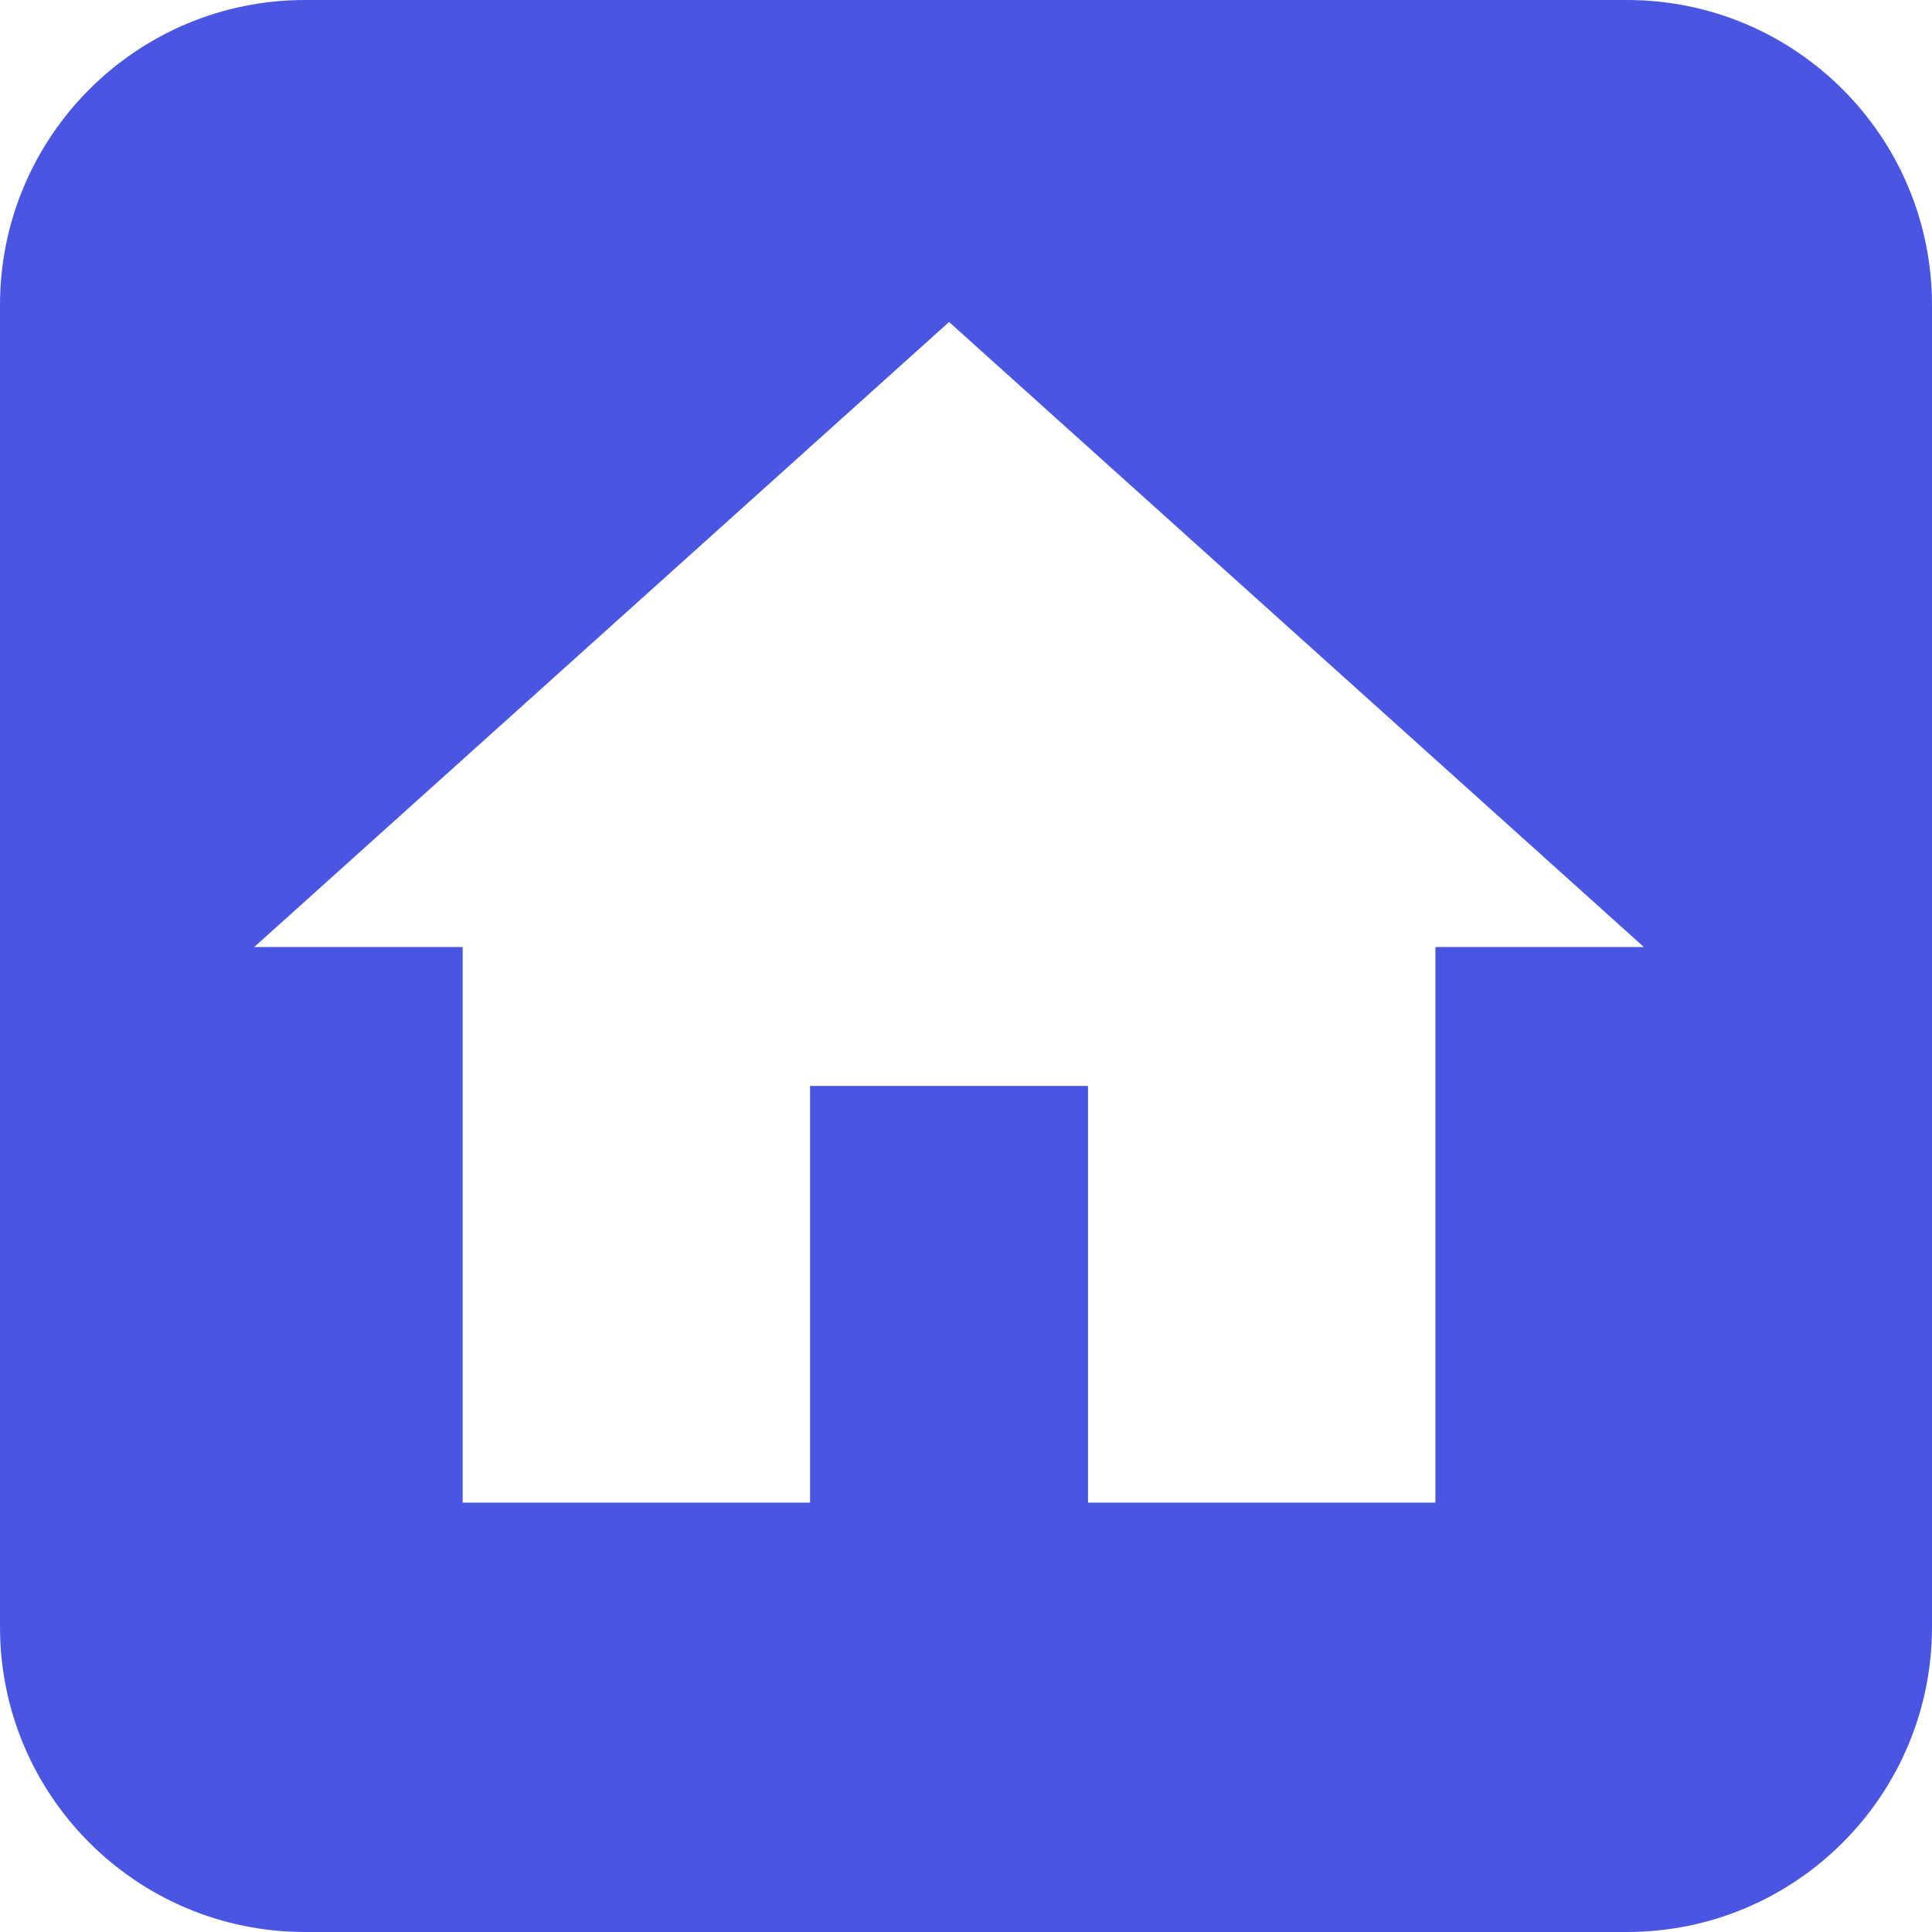
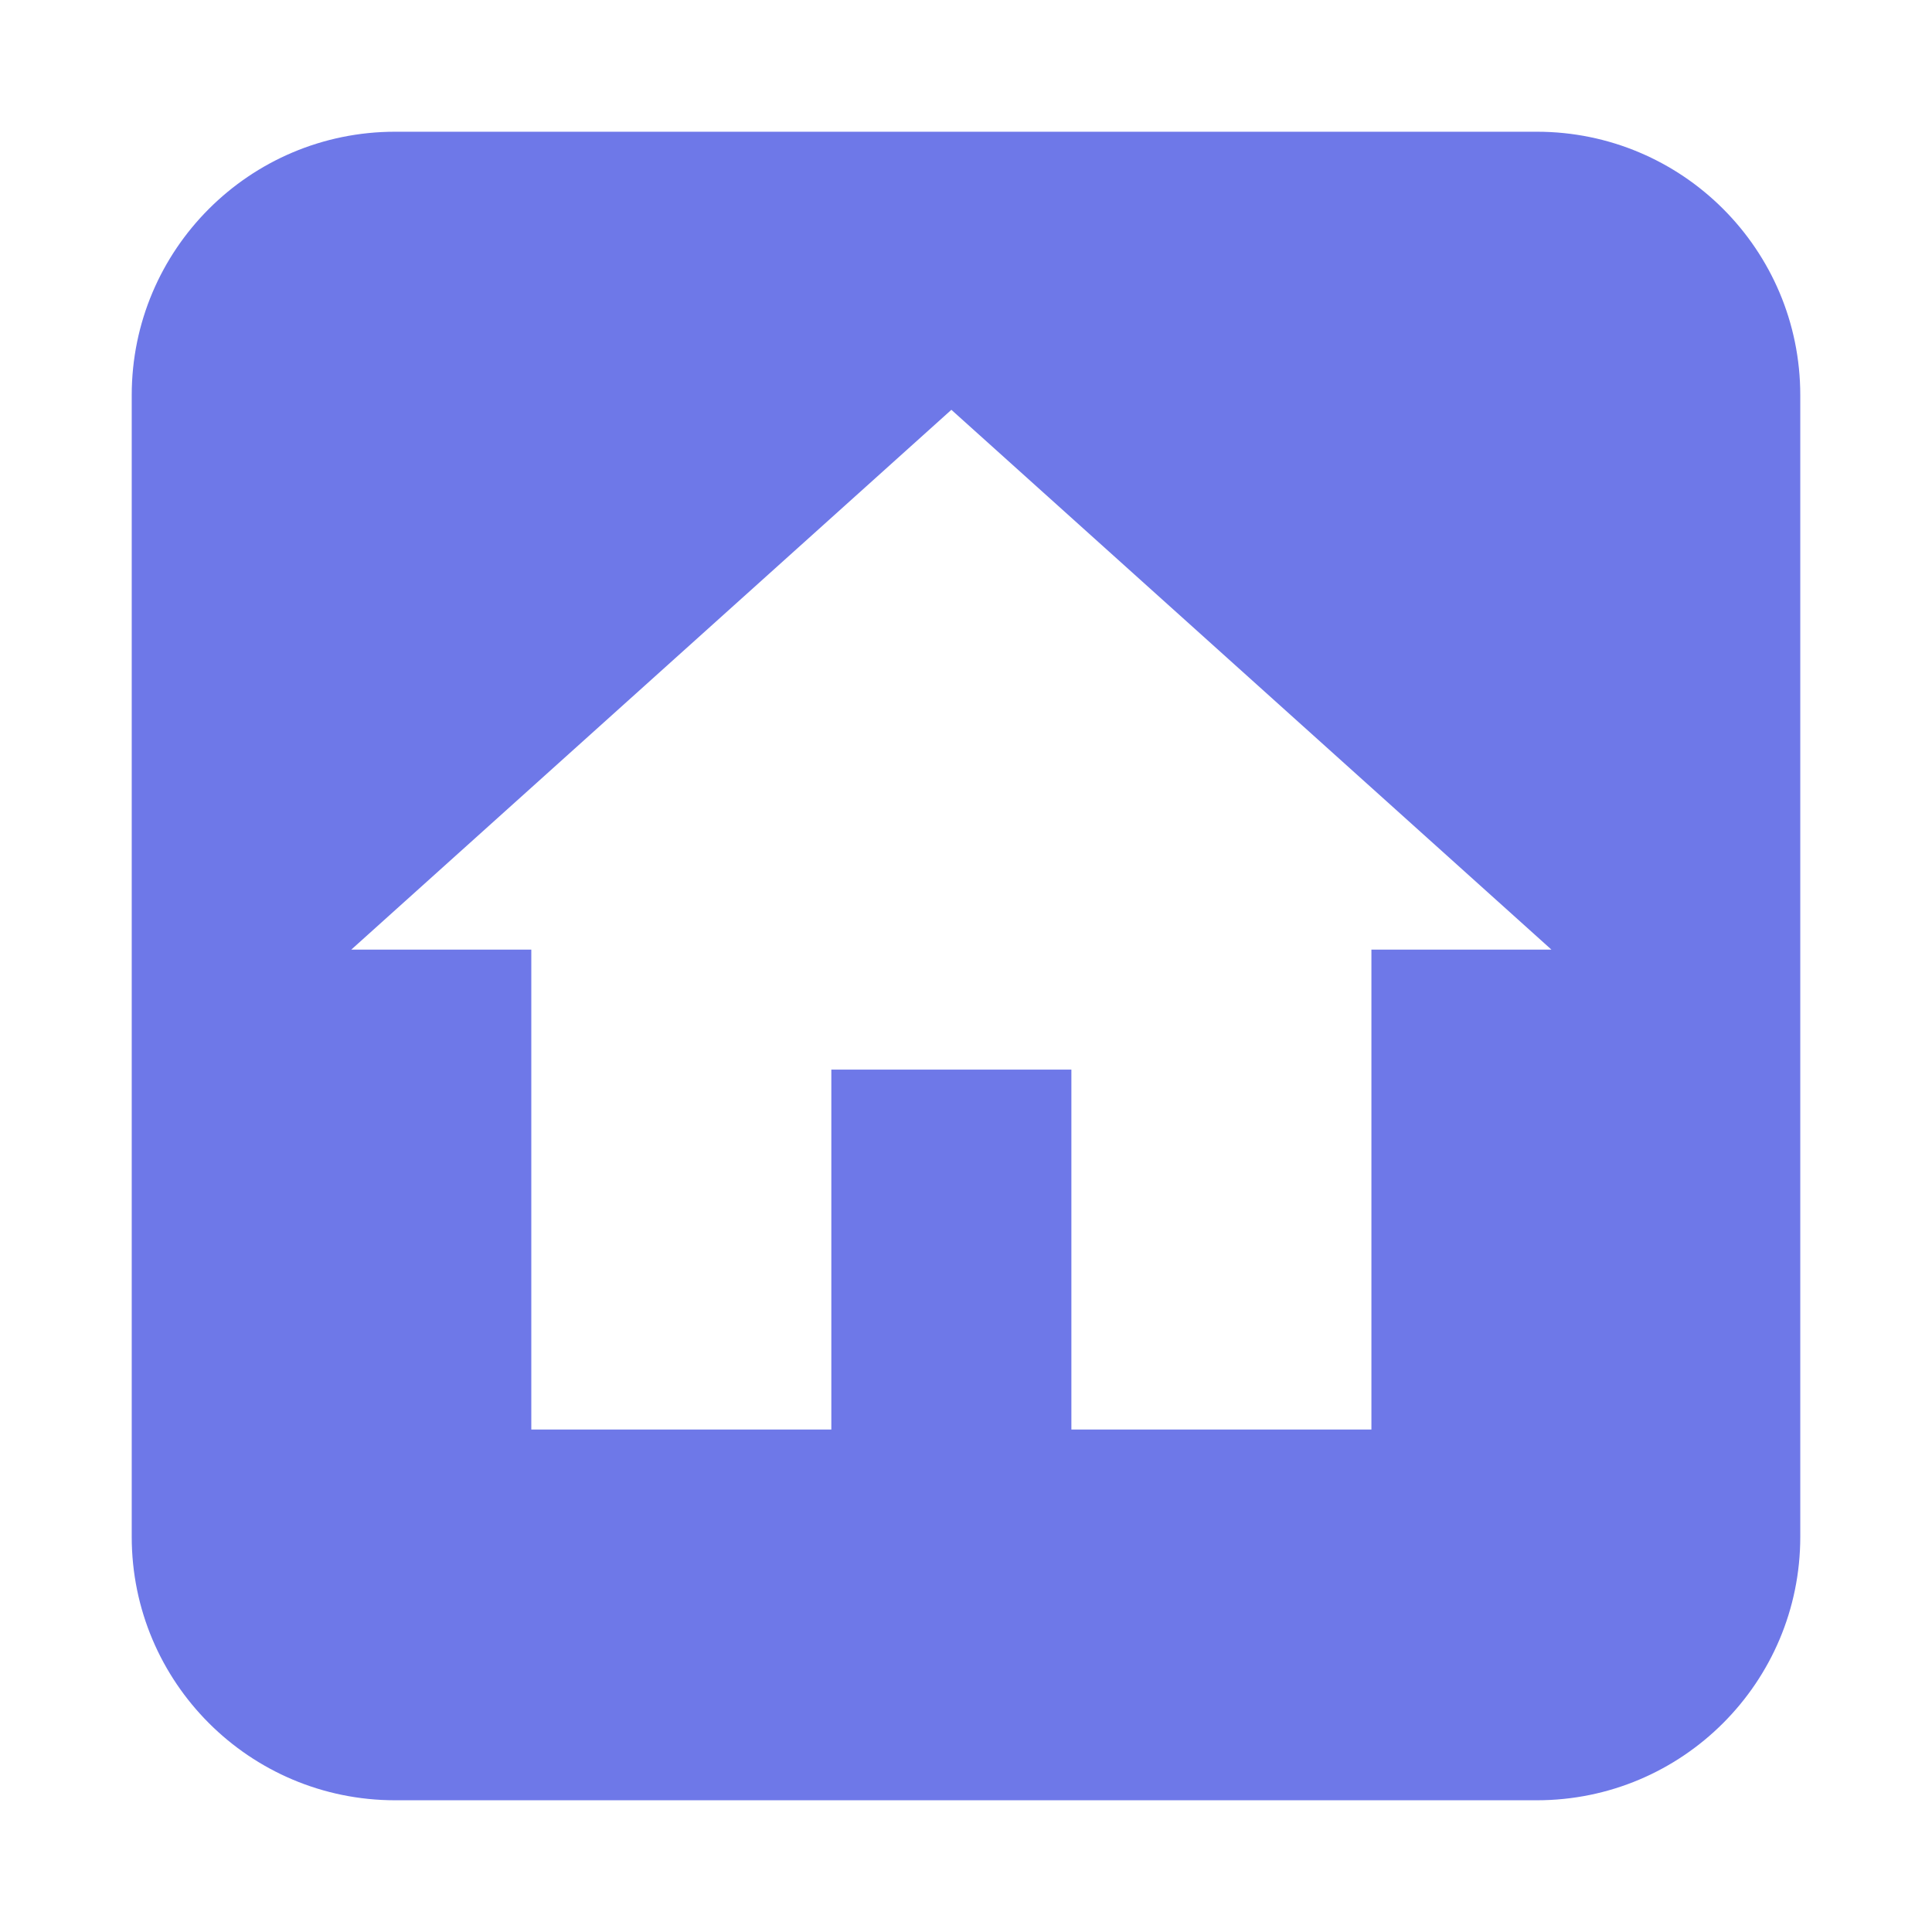
- <svg xmlns="http://www.w3.org/2000/svg" width="38" height="38" fill="none">
-   <path fill-rule="evenodd" clip-rule="evenodd" d="M6 0C2.686 0 0 2.686 0 6v26c0 3.314 2.686 6 6 6h26c3.314 0 6-2.686 6-6V6c0-3.314-2.686-6-6-6H6Zm9.933 21.359v8.196H9.1V18.627H5L18.667 6.333 32.333 18.627h-4.1v10.928H21.4v-8.196h-5.467Z" fill="#4A56E2" />
+ <svg xmlns="http://www.w3.org/2000/svg" width="44" height="44" viewBox="0 0 44 44" fill="none">
+   <path fill-rule="evenodd" clip-rule="evenodd" d="M9 3C5.686 3 3 5.686 3 9V35C3 38.314 5.686 41 9 41H35C38.314 41 41 38.314 41 35V9C41 5.686 38.314 3 35 3H9ZM18.933 24.359V32.556H12.1V21.627H8L21.667 9.333L35.333 21.627H31.233V32.556H24.4V24.359H18.933Z" fill="#6E78E8" />
</svg>
